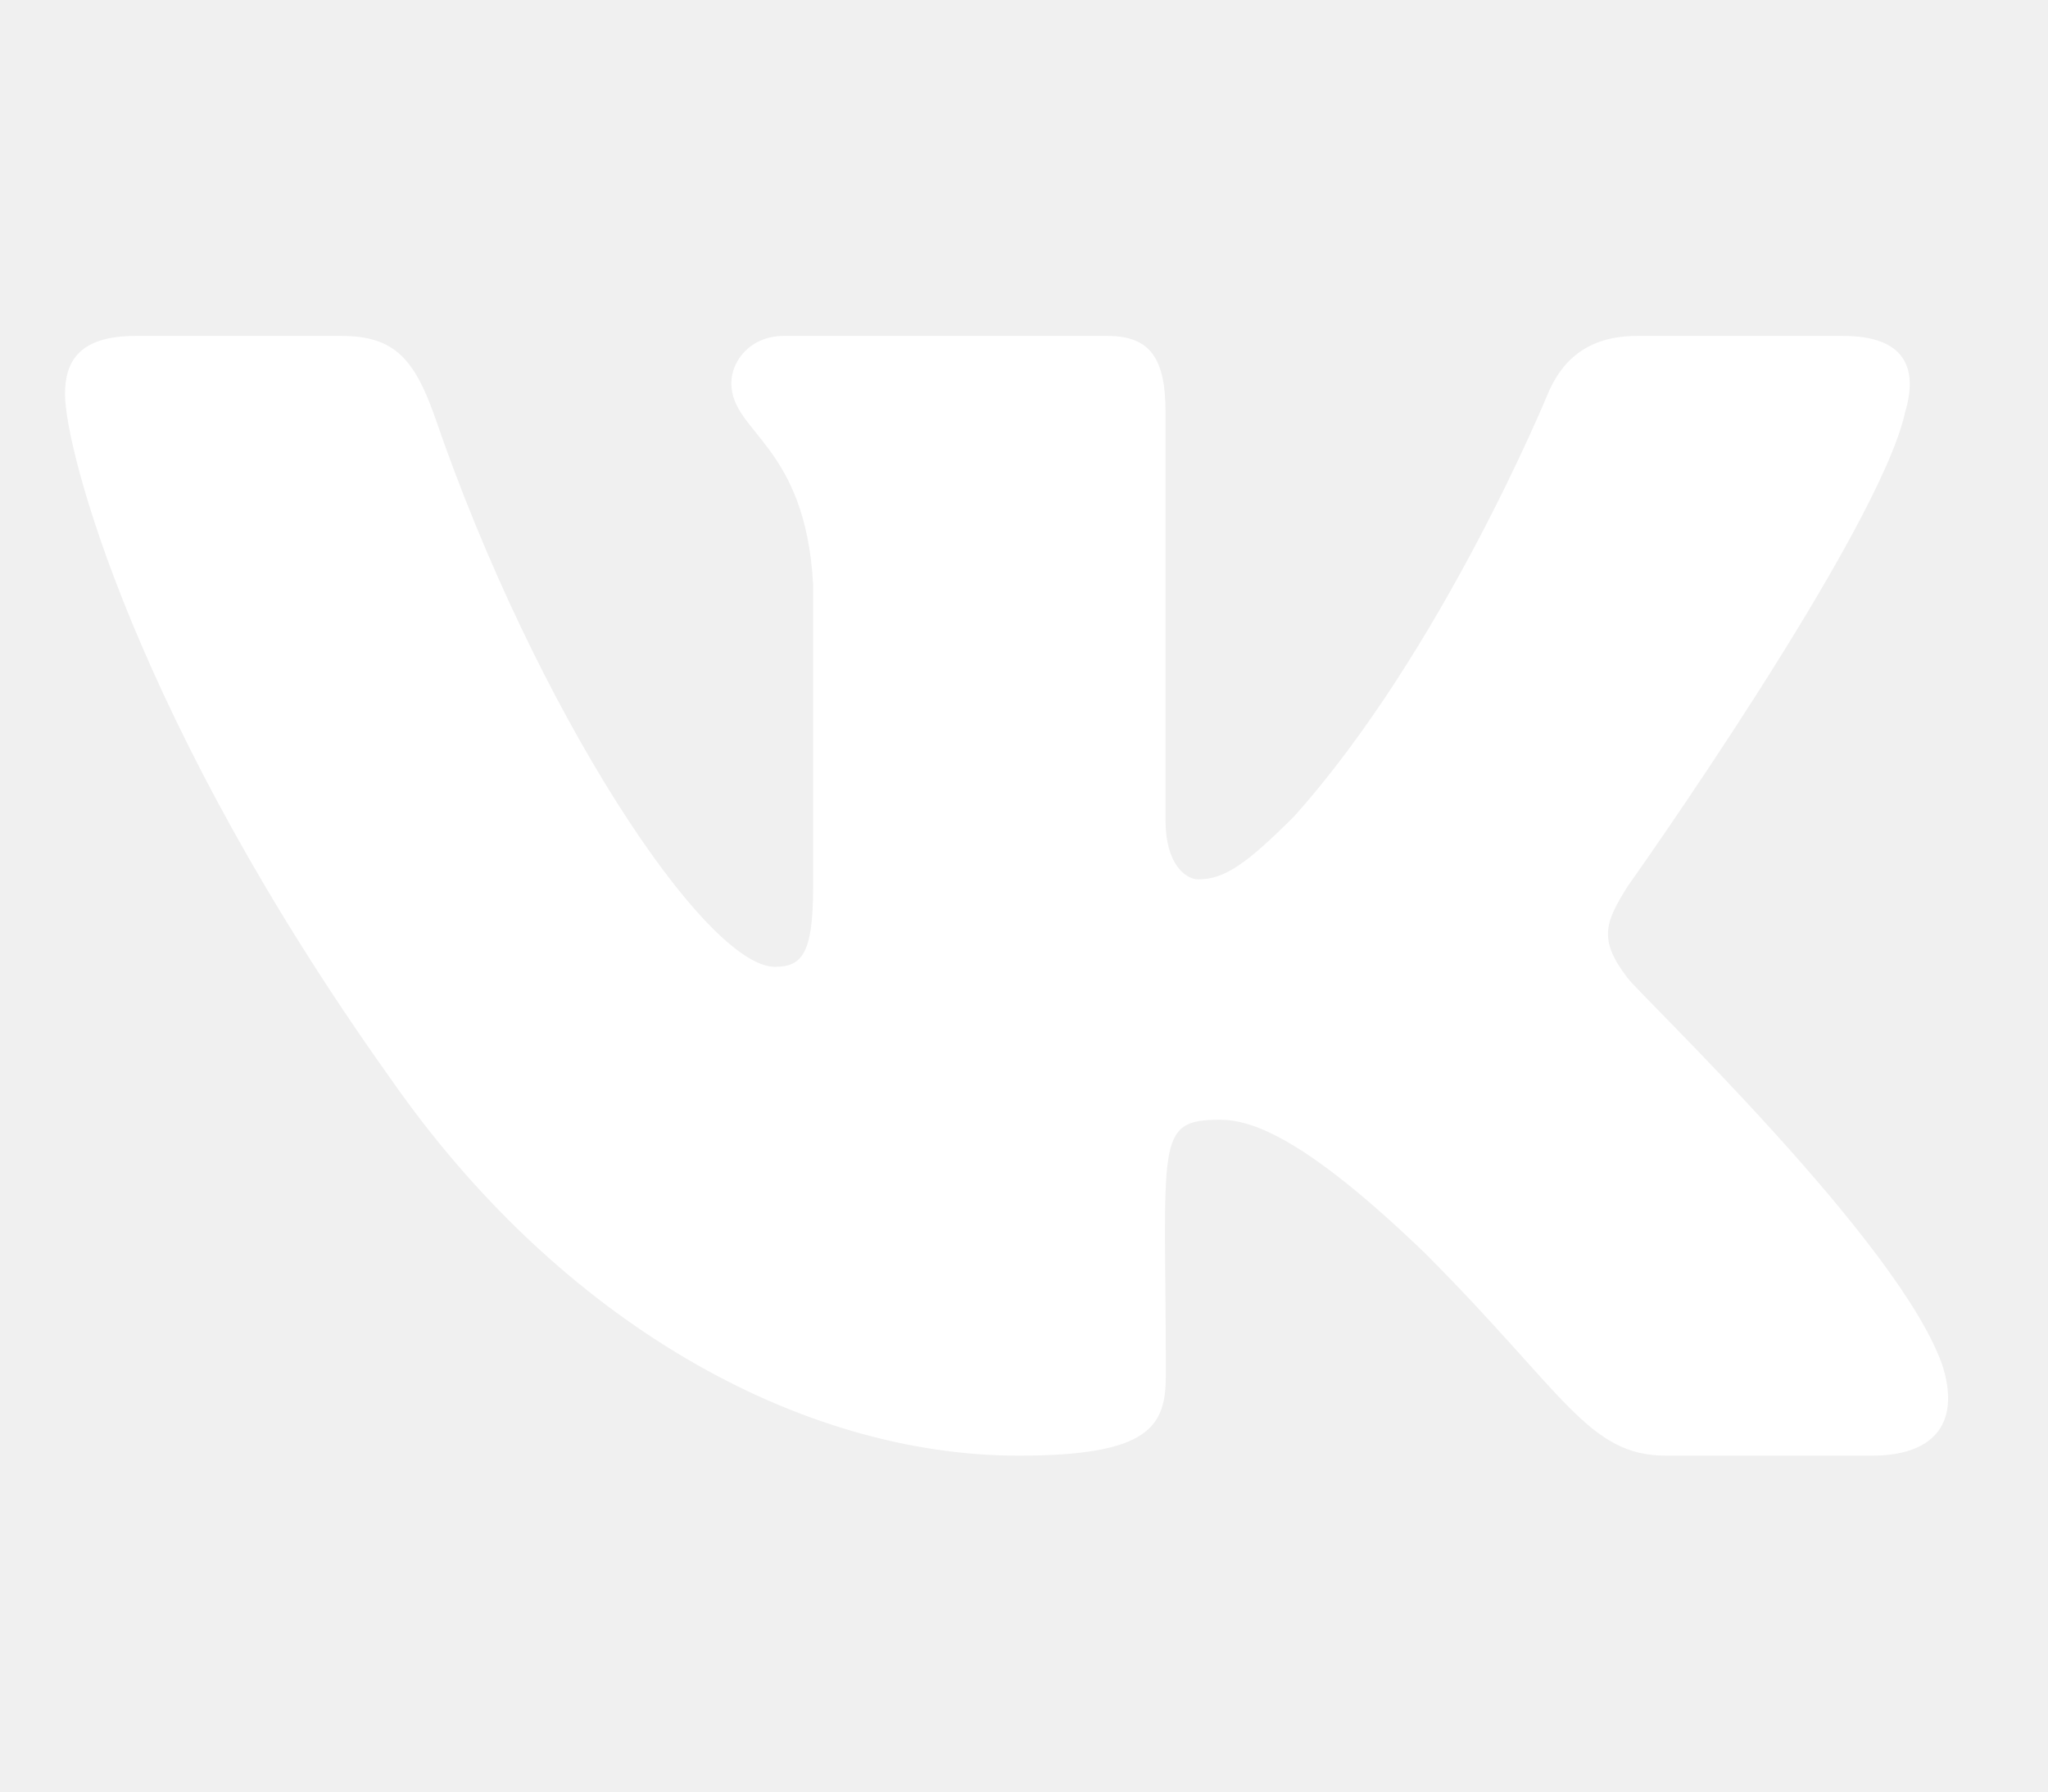
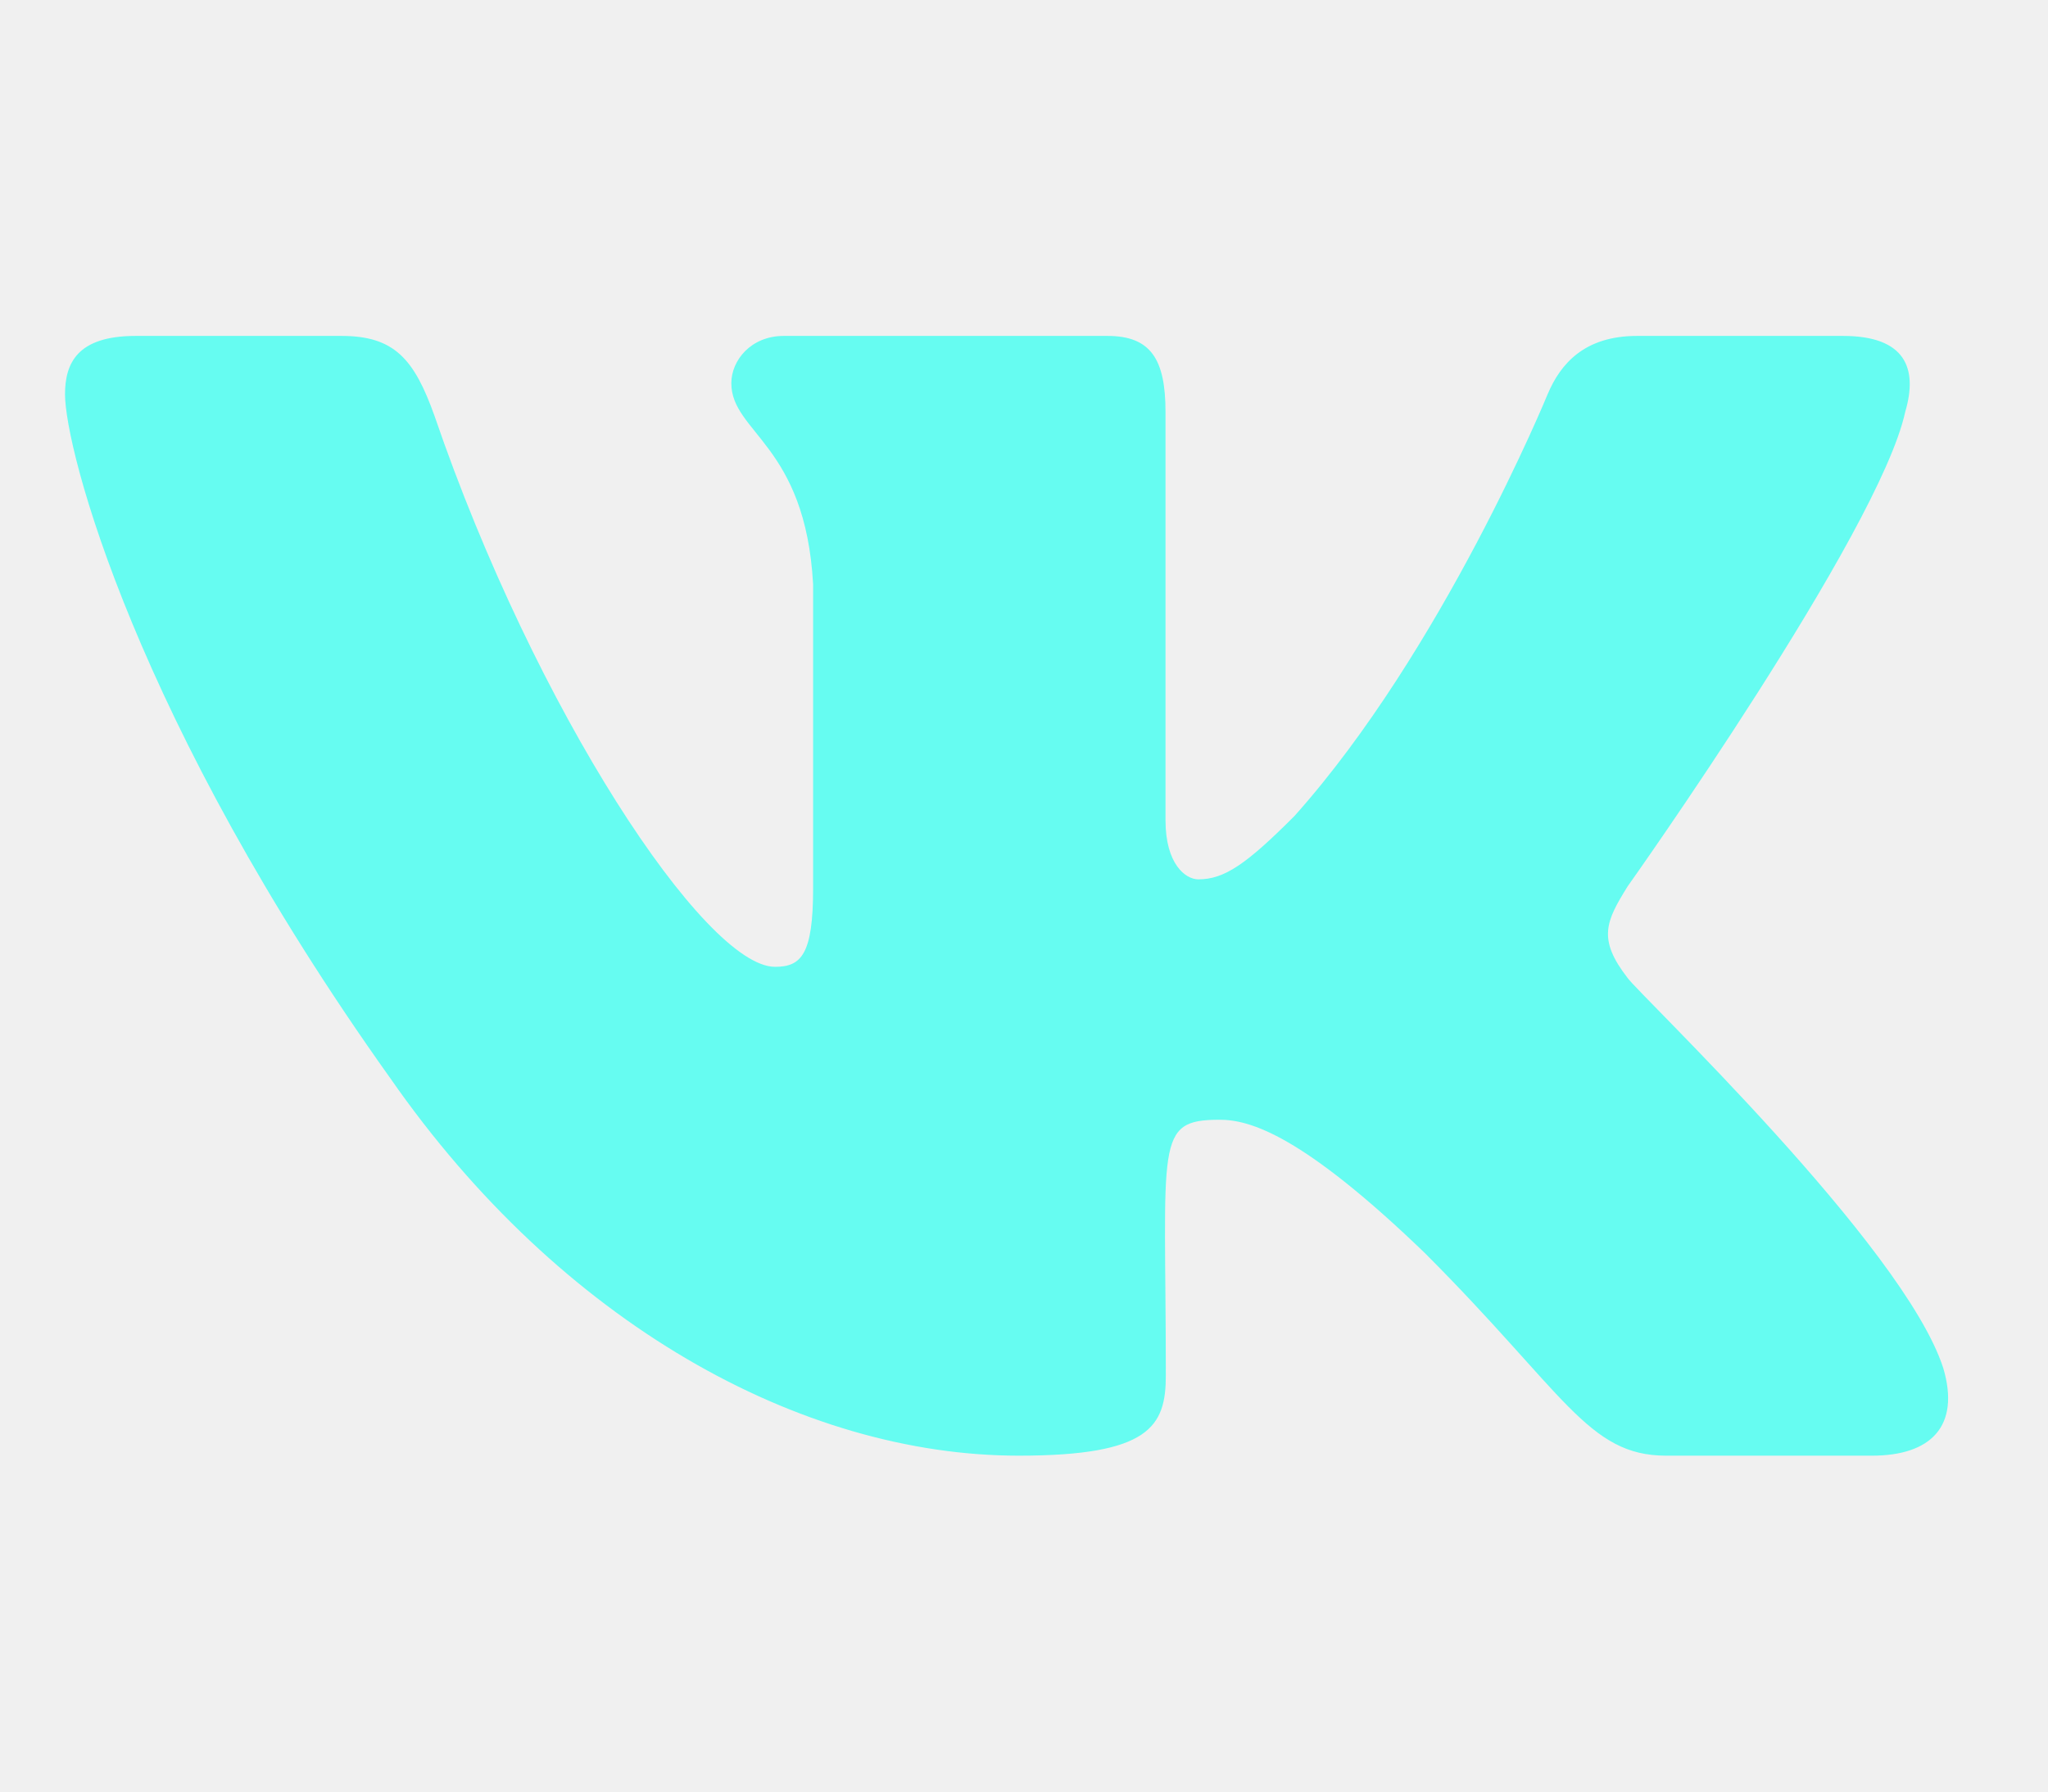
<svg xmlns="http://www.w3.org/2000/svg" width="32" height="28" viewBox="0 0 32 28" fill="none">
-   <path d="M29.769 6.437C29.971 5.753 29.769 5.25 28.797 5.25H25.579C24.76 5.25 24.383 5.682 24.181 6.163C24.181 6.163 22.542 10.161 20.226 12.753C19.478 13.502 19.134 13.743 18.724 13.743C18.522 13.743 18.211 13.502 18.211 12.819V6.437C18.211 5.616 17.982 5.25 17.304 5.25H12.246C11.733 5.25 11.427 5.633 11.427 5.988C11.427 6.765 12.585 6.945 12.705 9.133V13.88C12.705 14.919 12.519 15.11 12.11 15.11C11.017 15.11 8.363 11.096 6.79 6.502C6.473 5.611 6.161 5.25 5.337 5.25H2.119C1.202 5.25 1.016 5.682 1.016 6.163C1.016 7.016 2.109 11.255 6.101 16.855C8.761 20.677 12.508 22.75 15.917 22.75C17.965 22.75 18.216 22.291 18.216 21.498C18.216 17.845 18.031 17.5 19.058 17.5C19.533 17.5 20.352 17.741 22.264 19.584C24.449 21.771 24.809 22.75 26.033 22.75H29.25C30.168 22.75 30.632 22.291 30.364 21.383C29.752 19.474 25.617 15.548 25.432 15.285C24.957 14.673 25.093 14.399 25.432 13.852C25.437 13.847 29.364 8.312 29.769 6.437Z" fill="white" />
+   <path d="M29.769 6.437C29.971 5.753 29.769 5.25 28.797 5.25H25.579C24.76 5.25 24.383 5.682 24.181 6.163C24.181 6.163 22.542 10.161 20.226 12.753C19.478 13.502 19.134 13.743 18.724 13.743C18.522 13.743 18.211 13.502 18.211 12.819V6.437C18.211 5.616 17.982 5.25 17.304 5.25H12.246C11.733 5.25 11.427 5.633 11.427 5.988C11.427 6.765 12.585 6.945 12.705 9.133V13.88C12.705 14.919 12.519 15.11 12.11 15.11C11.017 15.11 8.363 11.096 6.79 6.502C6.473 5.611 6.161 5.25 5.337 5.25H2.119C1.202 5.25 1.016 5.682 1.016 6.163C1.016 7.016 2.109 11.255 6.101 16.855C8.761 20.677 12.508 22.75 15.917 22.75C17.965 22.75 18.216 22.291 18.216 21.498C18.216 17.845 18.031 17.5 19.058 17.5C19.533 17.5 20.352 17.741 22.264 19.584C24.449 21.771 24.809 22.75 26.033 22.75H29.25C30.168 22.75 30.632 22.291 30.364 21.383C29.752 19.474 25.617 15.548 25.432 15.285C24.957 14.673 25.093 14.399 25.432 13.852C25.437 13.847 29.364 8.312 29.769 6.437Z" fill="#66FCF1" />
</svg>
